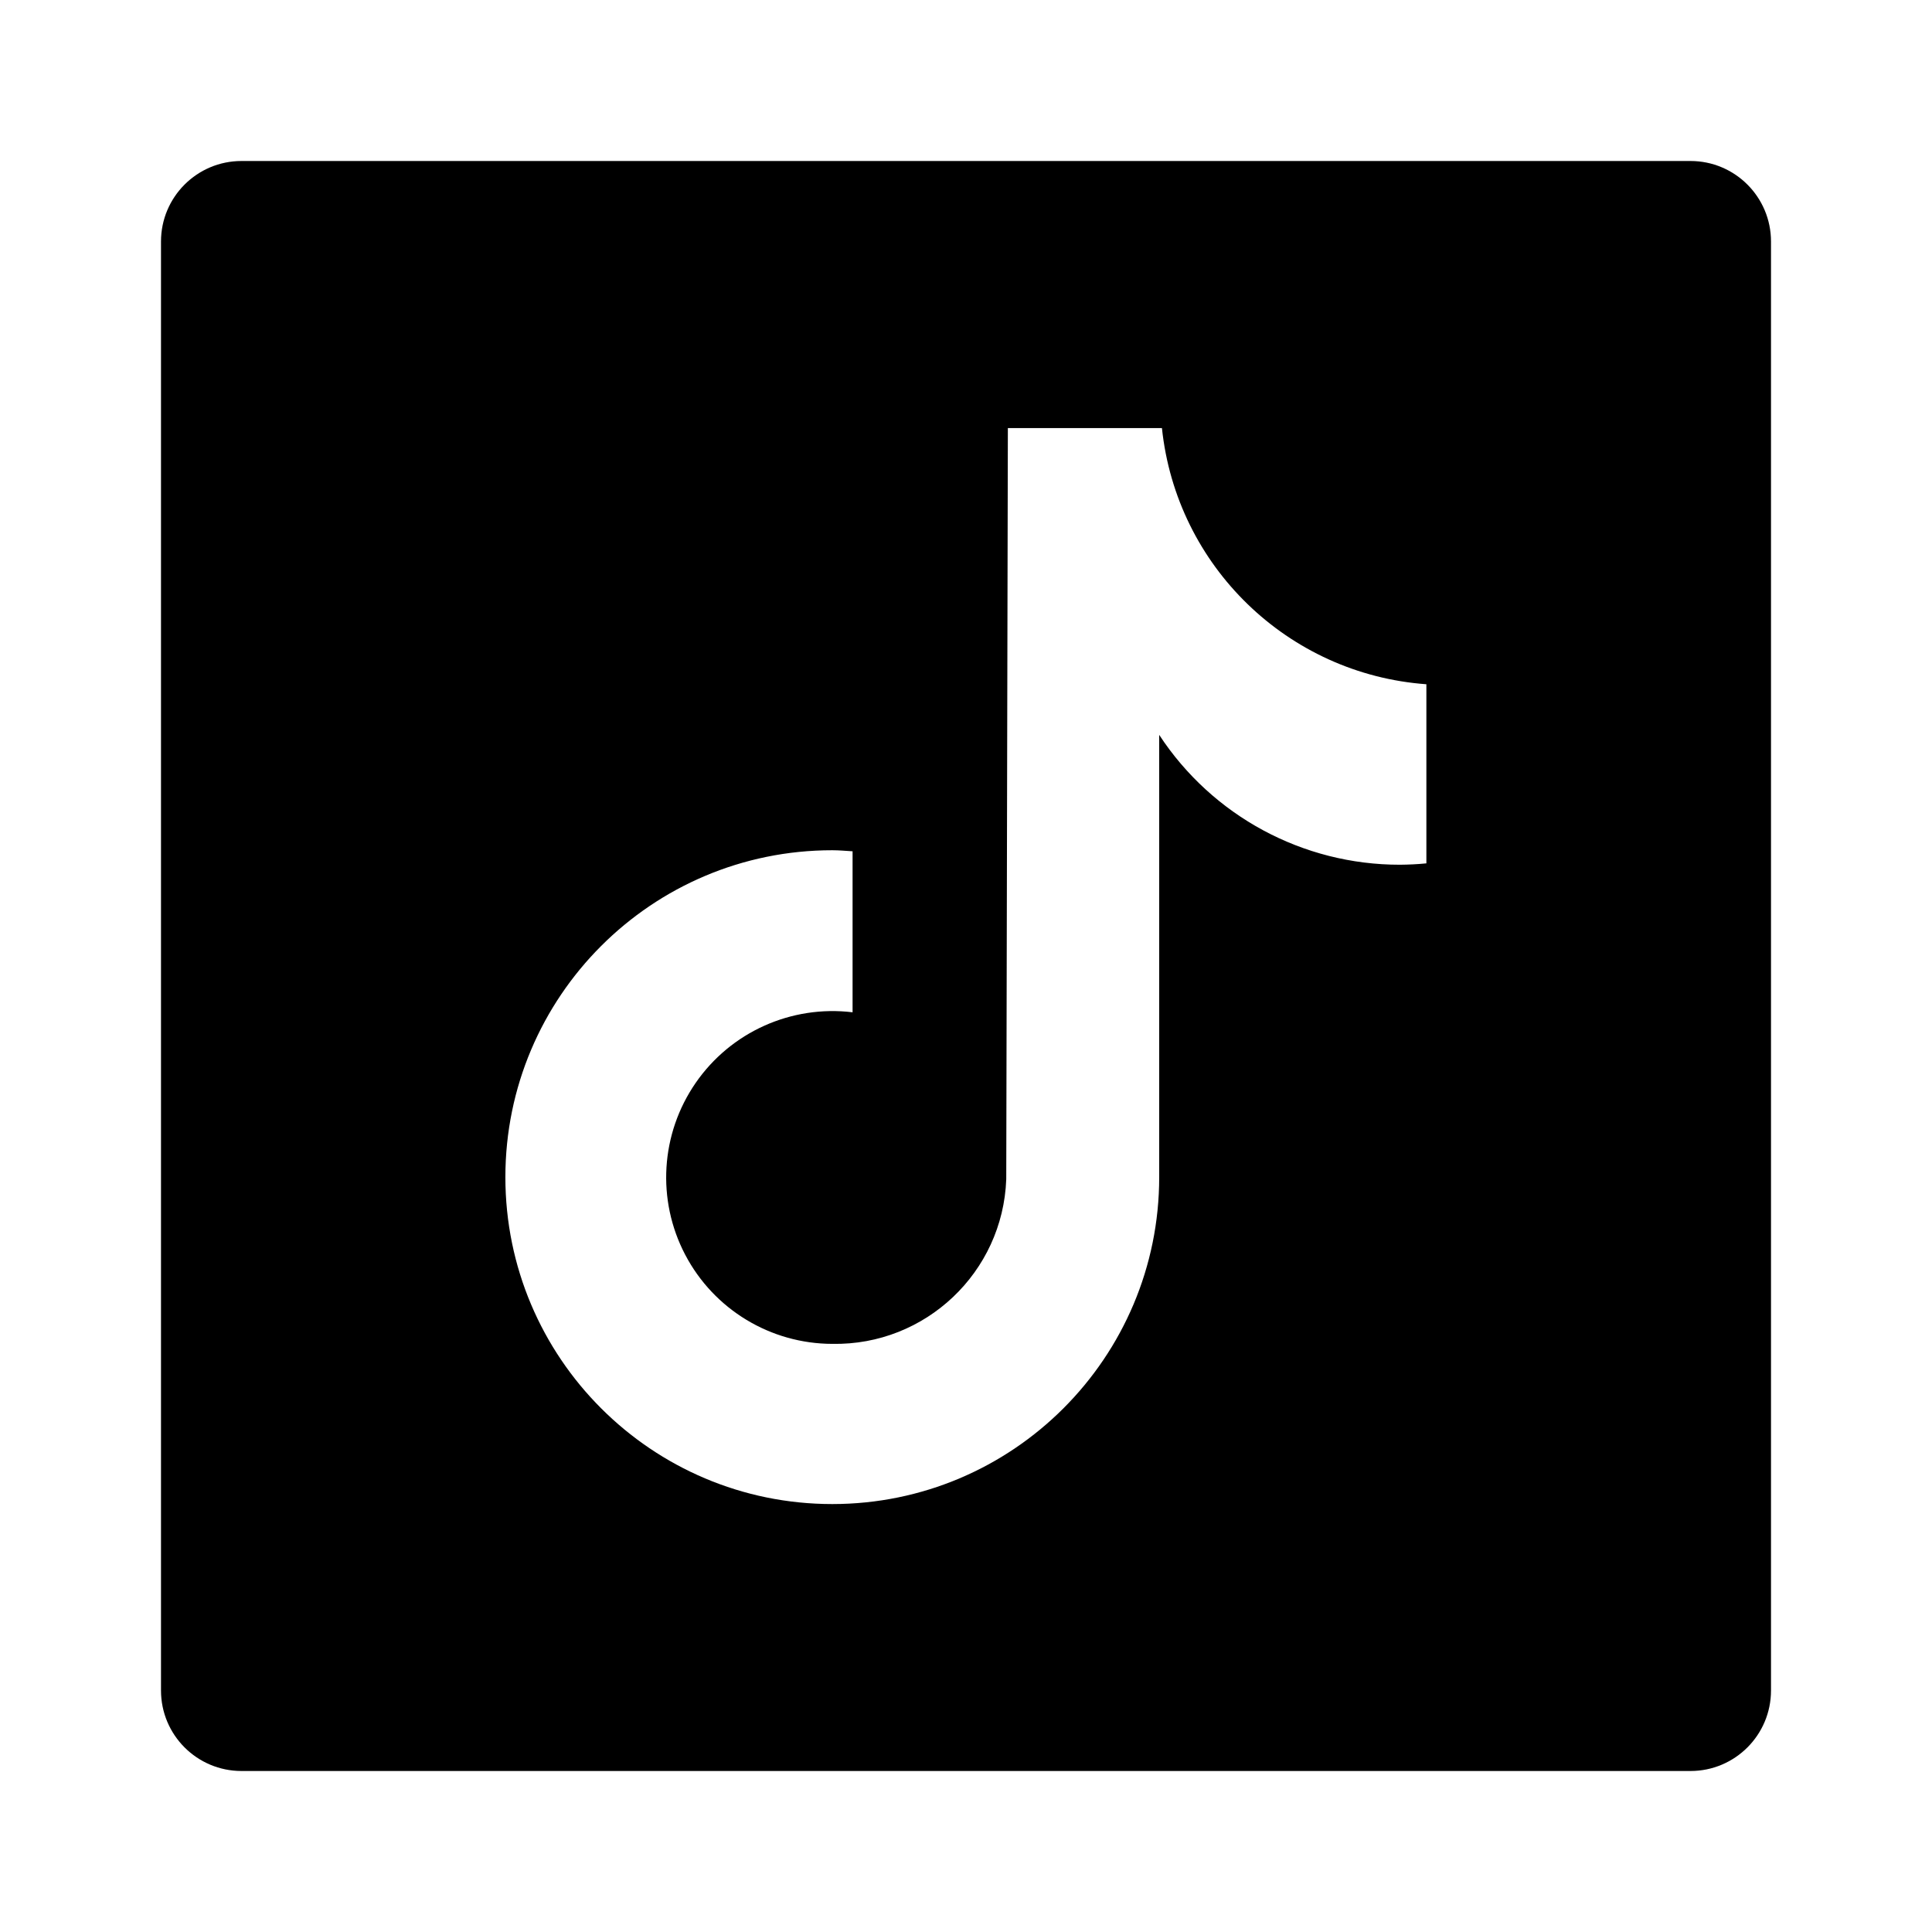
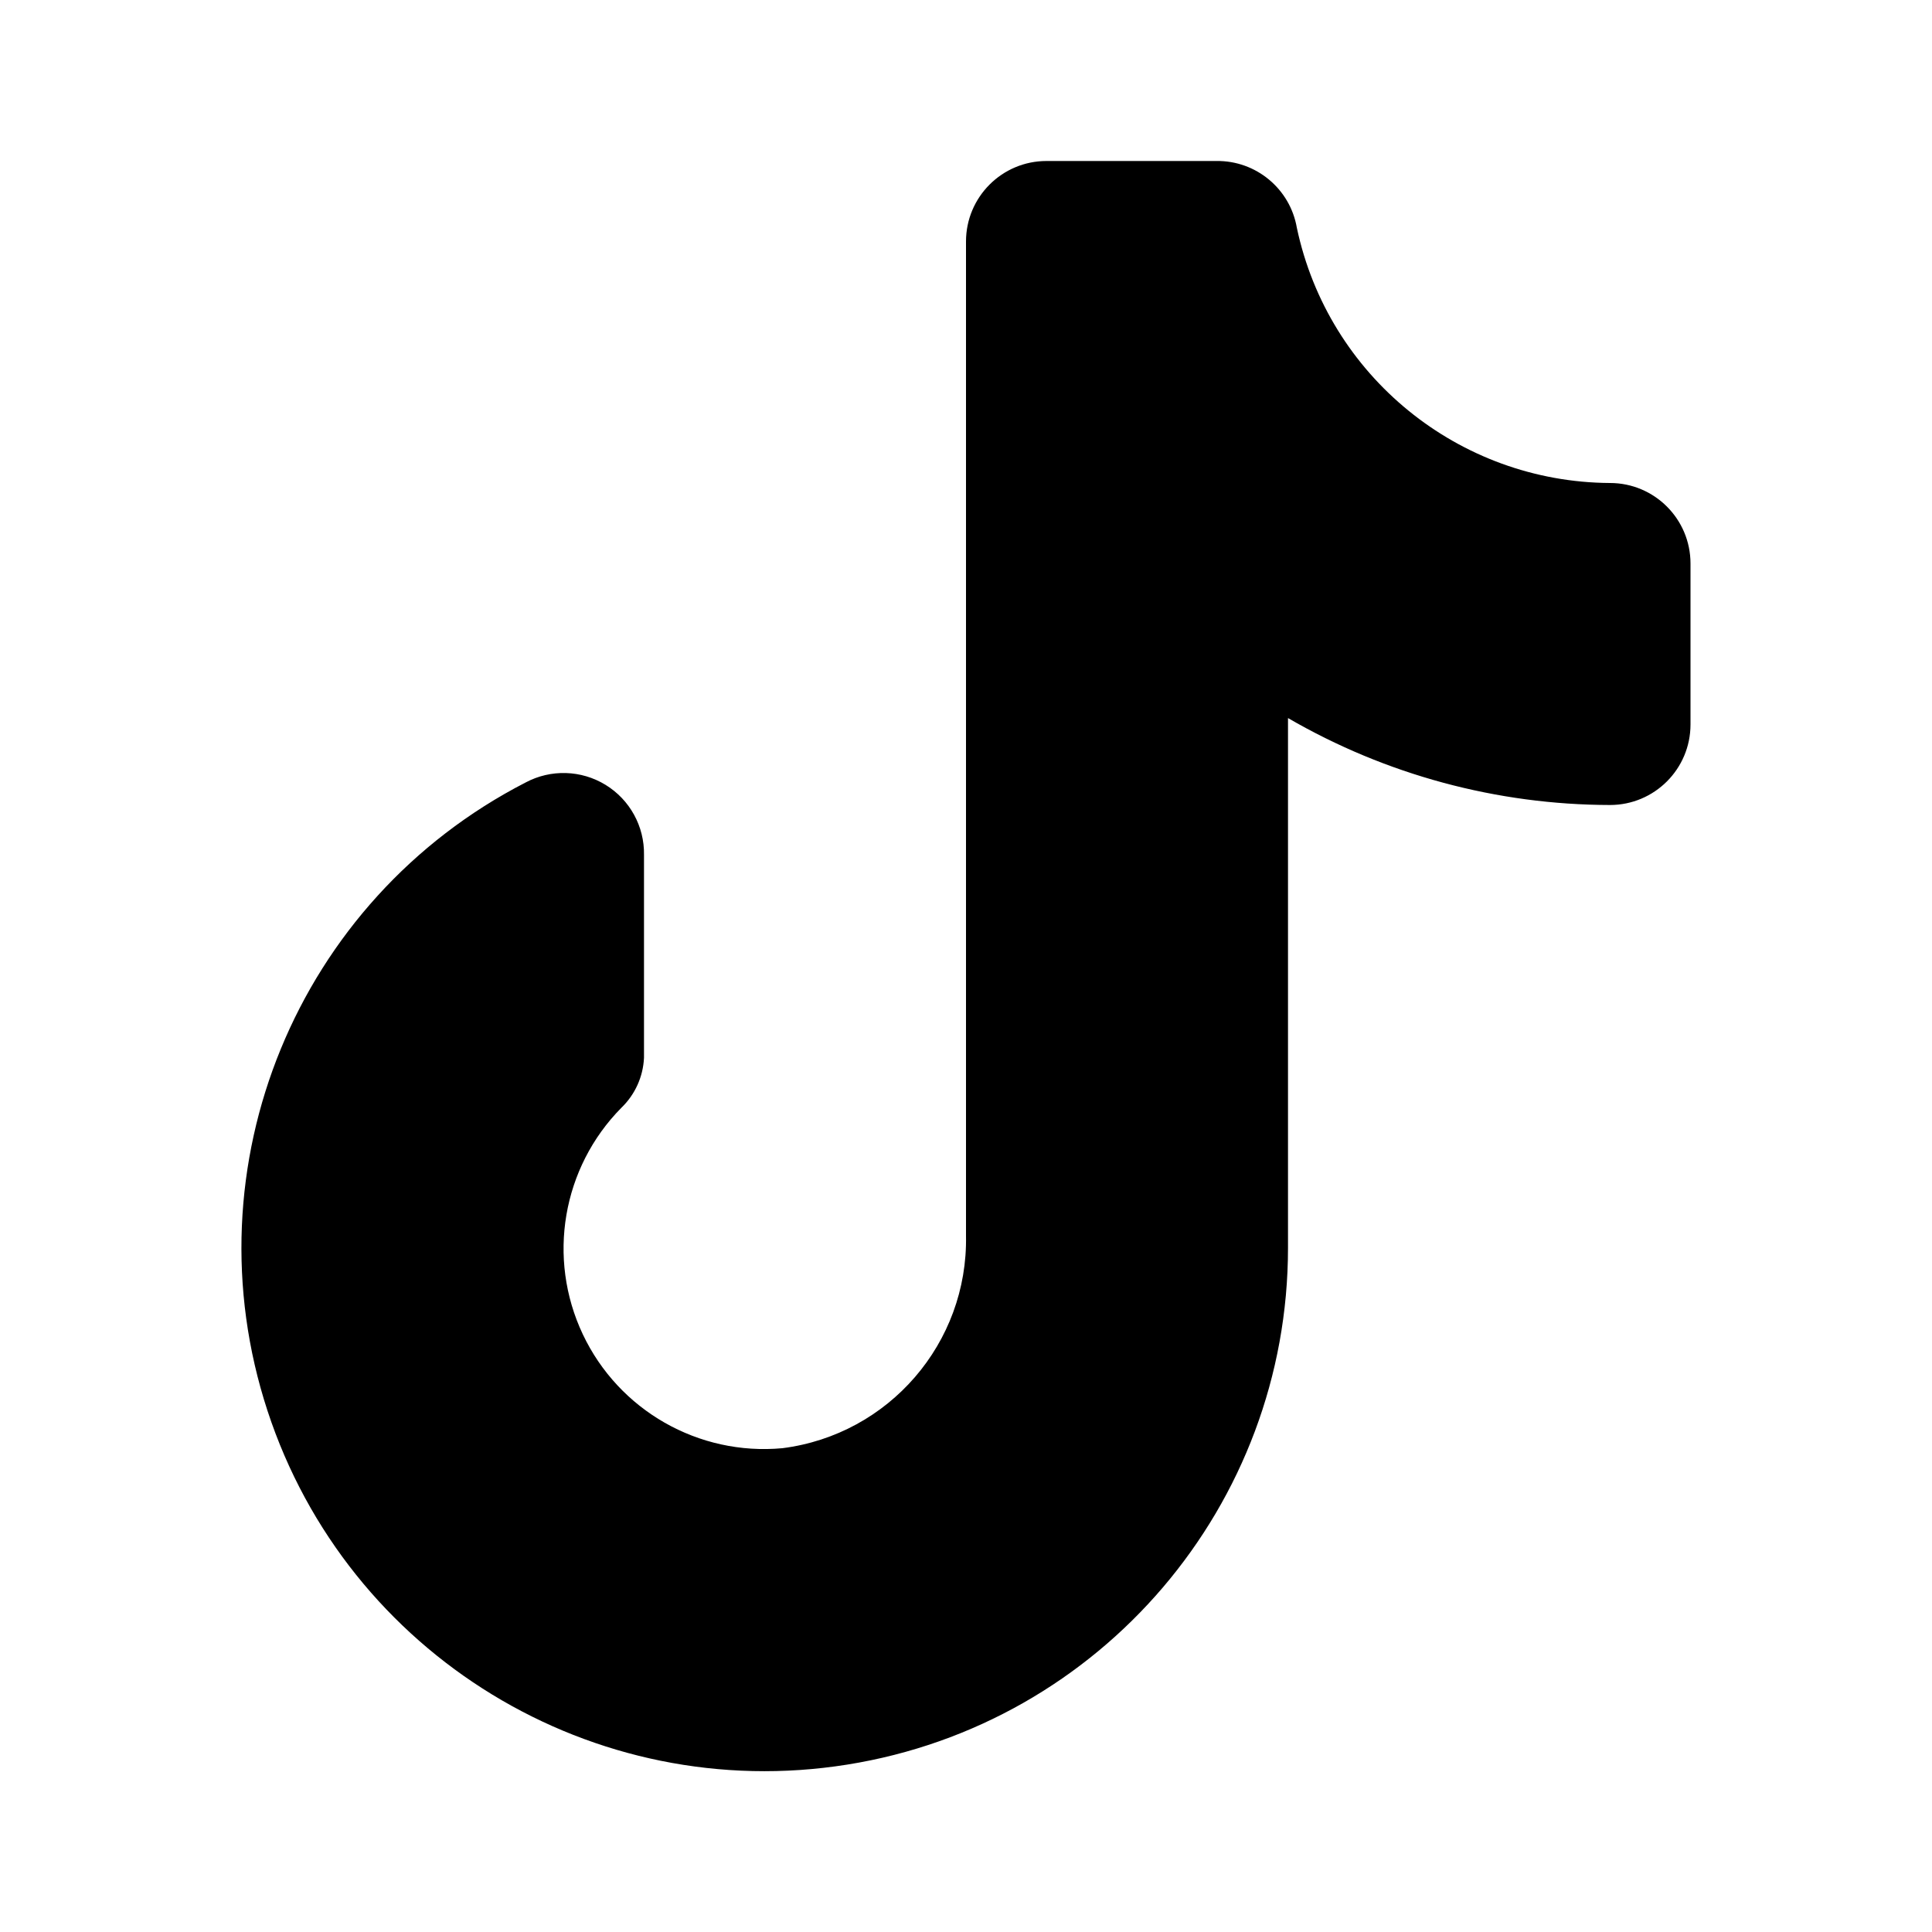
- <svg xmlns="http://www.w3.org/2000/svg" fill="#000000" width="800px" height="800px" viewBox="0 0 24 24">
-   <path d="M21,2H3A1,1,0,0,0,2,3V21a1,1,0,0,0,1,1H21a1,1,0,0,0,1-1V3A1,1,0,0,0,21,2Zm-3.281,8.725h0c-.109.011-.219.016-.328.017A3.571,3.571,0,0,1,14.4,9.129v5.493a4.061,4.061,0,1,1-4.06-4.06c.085,0,.167.008.251.013v2a2.067,2.067,0,1,0-.251,4.119A2.123,2.123,0,0,0,12.5,14.649l.02-9.331h1.914A3.564,3.564,0,0,0,17.719,8.5Z" />
+ <svg xmlns="http://www.w3.org/2000/svg" fill="#000000" width="800px" height="800px" viewBox="0 0 24 24" id="tiktok" data-name="Flat Color" class="icon flat-color">
+   <path id="primary" d="M21,7V9a1,1,0,0,1-1,1,8,8,0,0,1-4-1.08V15.5A6.5,6.5,0,1,1,6.53,9.72a1,1,0,0,1,1.47.9v2.52a.92.92,0,0,1-.28.62,2.49,2.49,0,0,0,2,4.23A2.61,2.61,0,0,0,12,15.35V3a1,1,0,0,1,1-1h2.11a1,1,0,0,1,1,.83A4,4,0,0,0,20,6,1,1,0,0,1,21,7Z" style="fill: rgb(0, 0, 0);" />
</svg>
